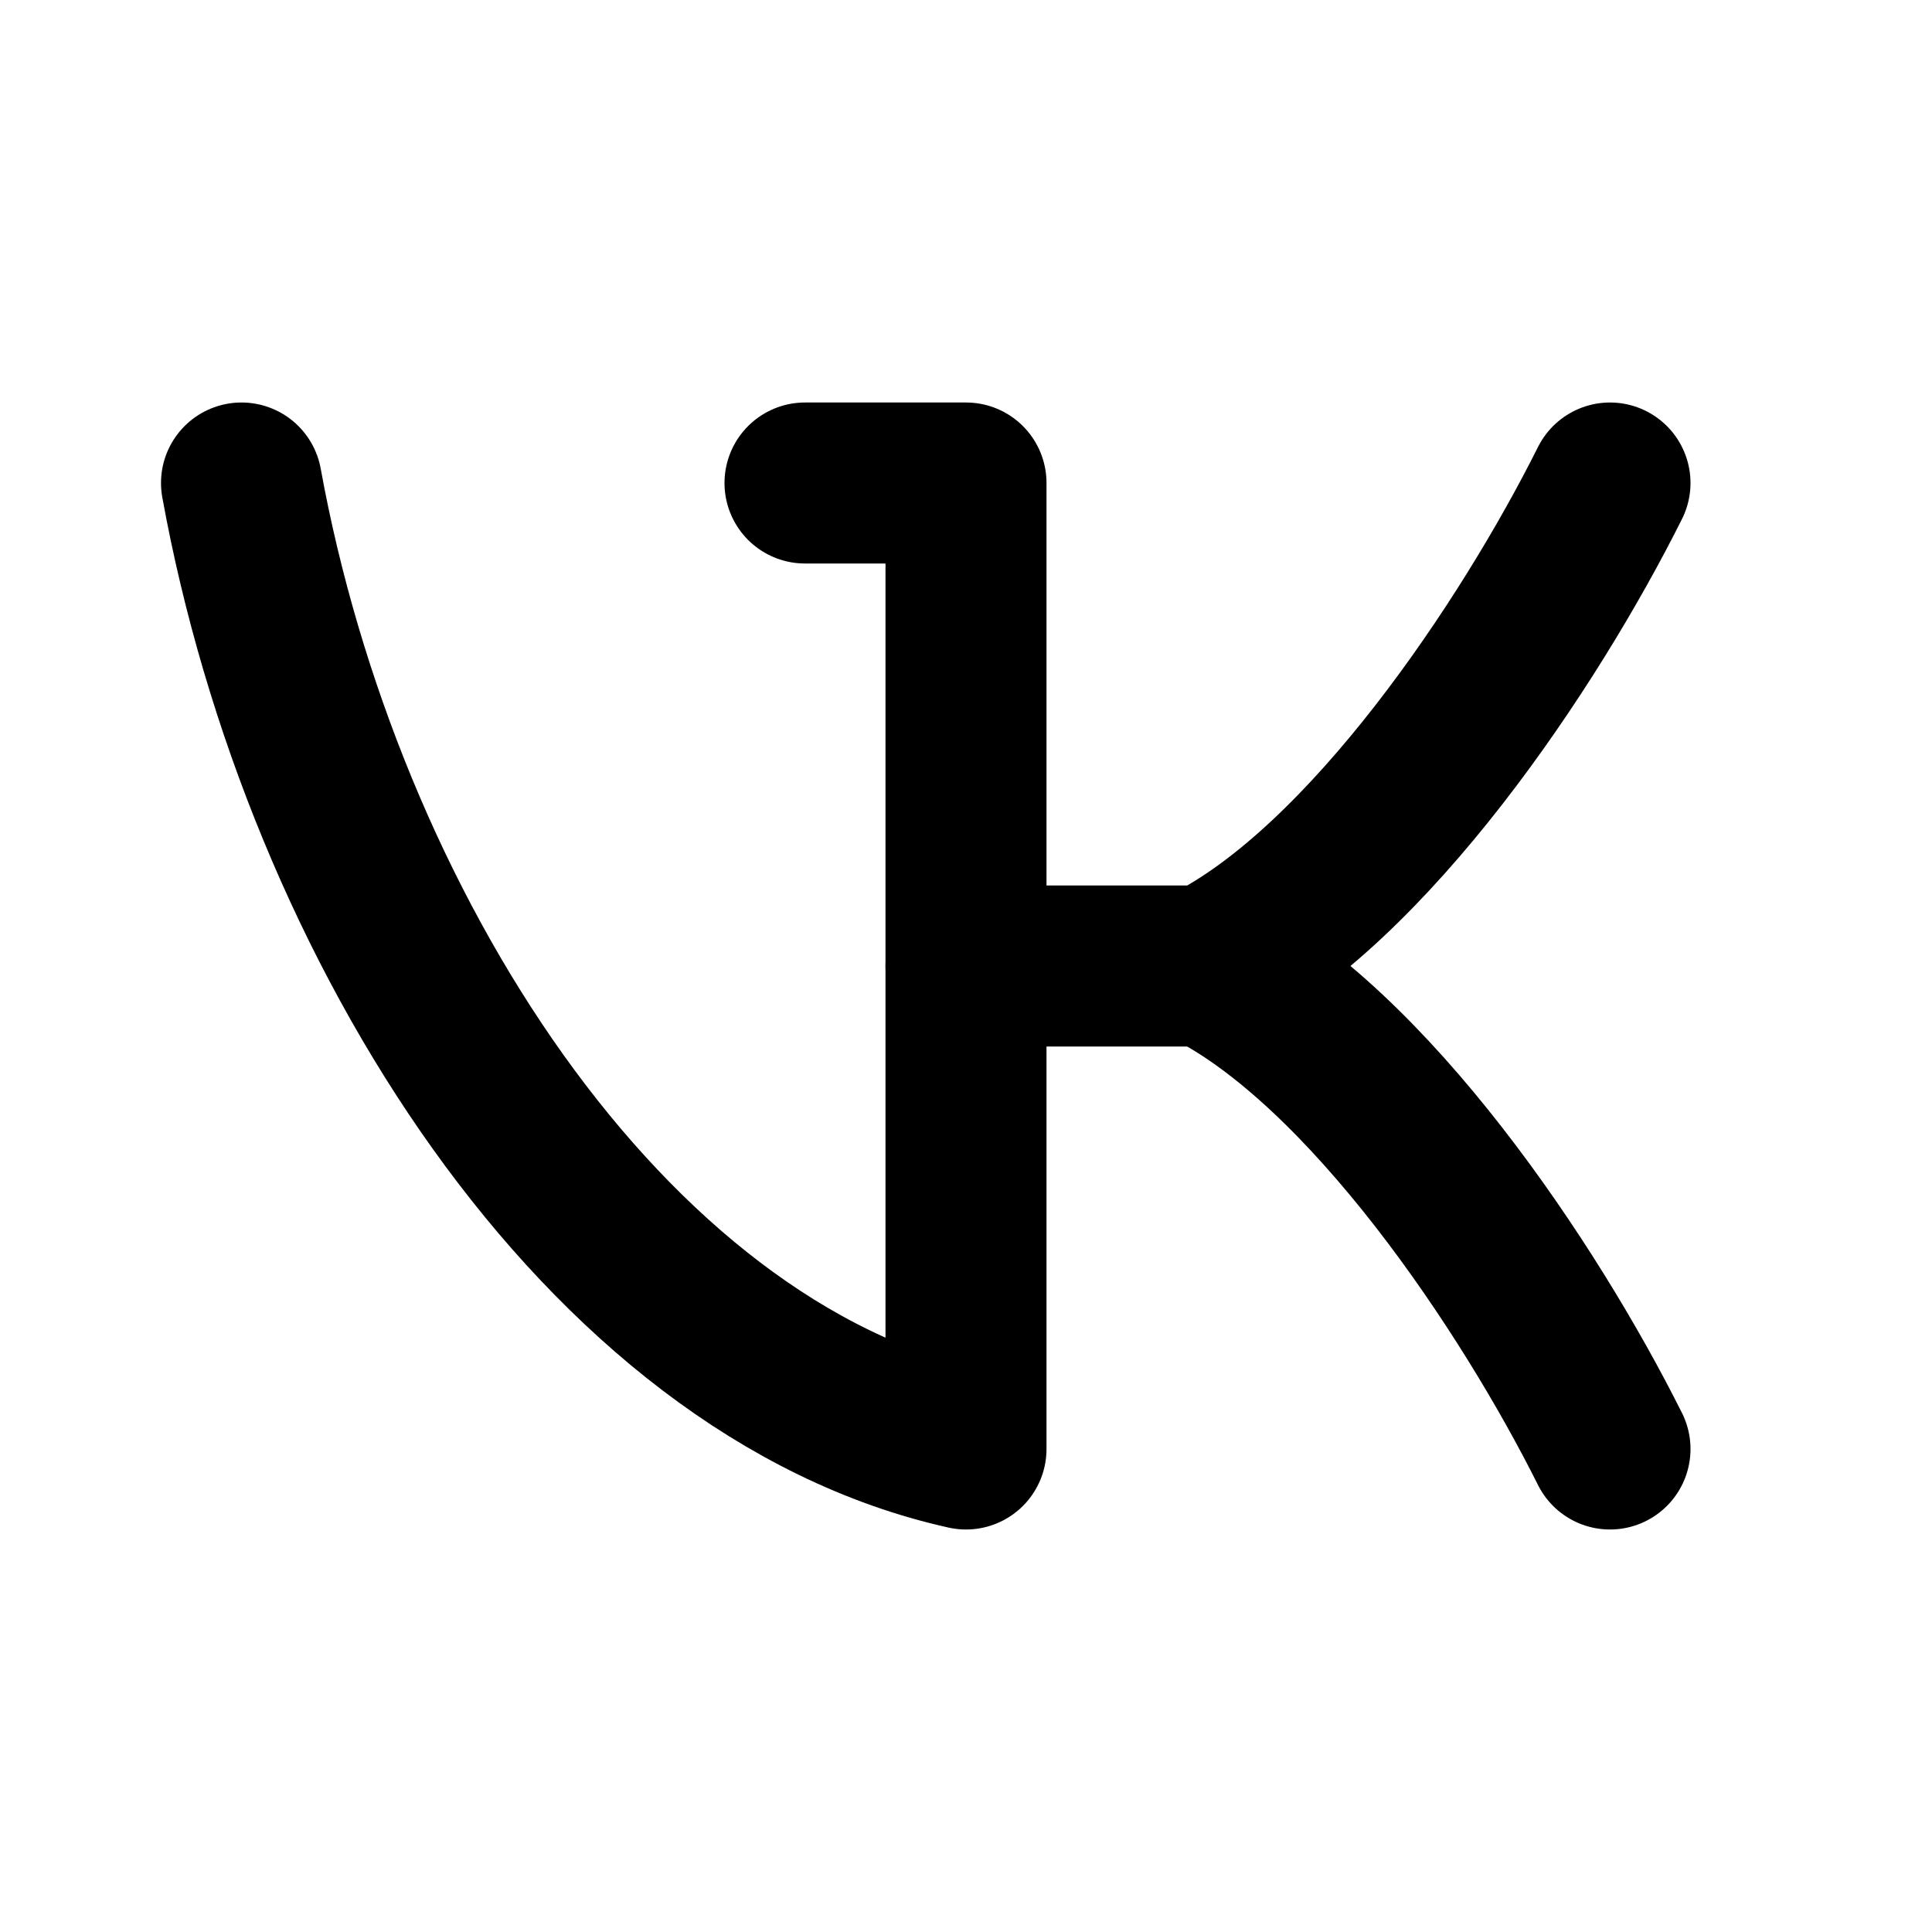
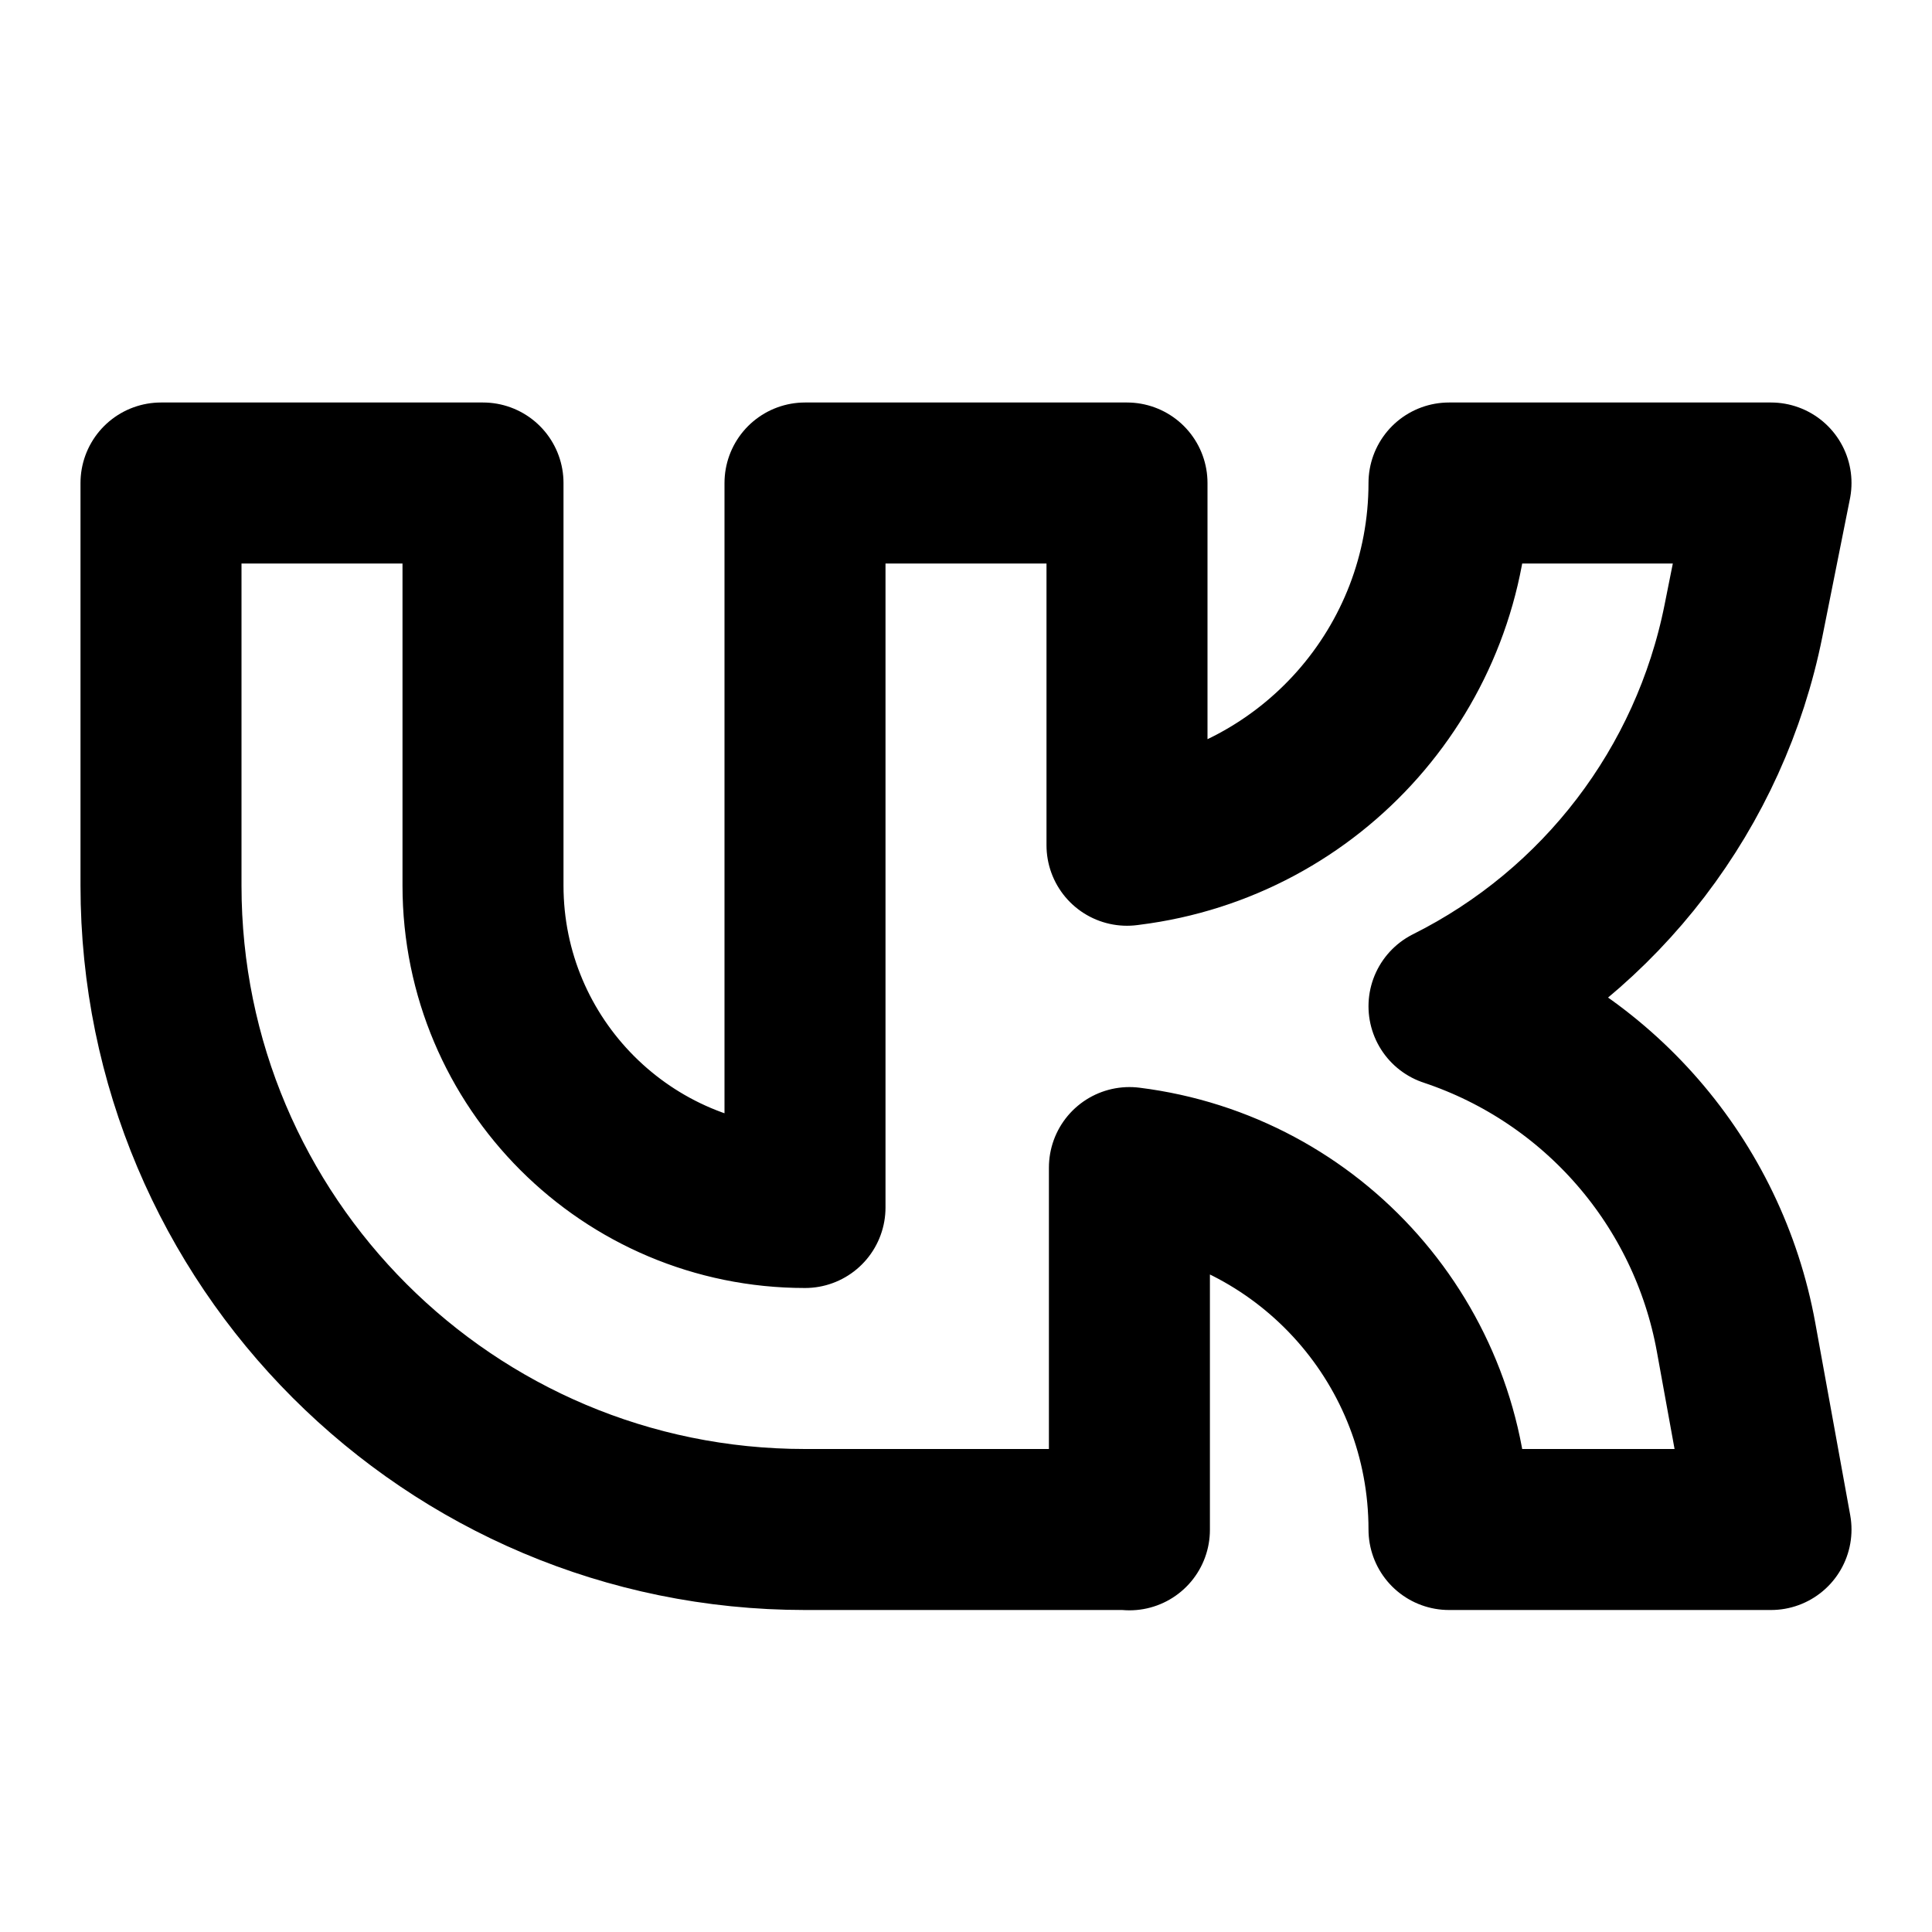
<svg xmlns="http://www.w3.org/2000/svg" class="icon icon-tabler icon-tabler-brand-vk" width="24" height="24" viewBox="0 0 24 24" stroke-width="2" stroke="currentColor" fill="none" stroke-linecap="round" stroke-linejoin="round">
  <path stroke="none" d="M0 0h24v24H0z" fill="none" />
-   <path d="M10 6h2v12c-4.5 -1 -8 -6.5 -9 -12" />
-   <path d="M20 6c-1 2 -3 5 -5 6h-3" />
-   <path d="M20 18c-1 -2 -3 -5 -5 -6" />
+   <path d="M14 19h-4a8 8 0 0 1 -8 -8v-5h4v5a4 4 0 0 0 4 4h0v-9h4v4.5l.03 -.004a4.531 4.531 0 0 0 3.97 -4.496h4l-.342 1.711a6.858 6.858 0 0 1 -3.658 4.789h0a5.34 5.34 0 0 1 3.566 4.111l.434 2.389h0h-4a4.531 4.531 0 0 0 -3.97 -4.496v4.5z" />
</svg>
